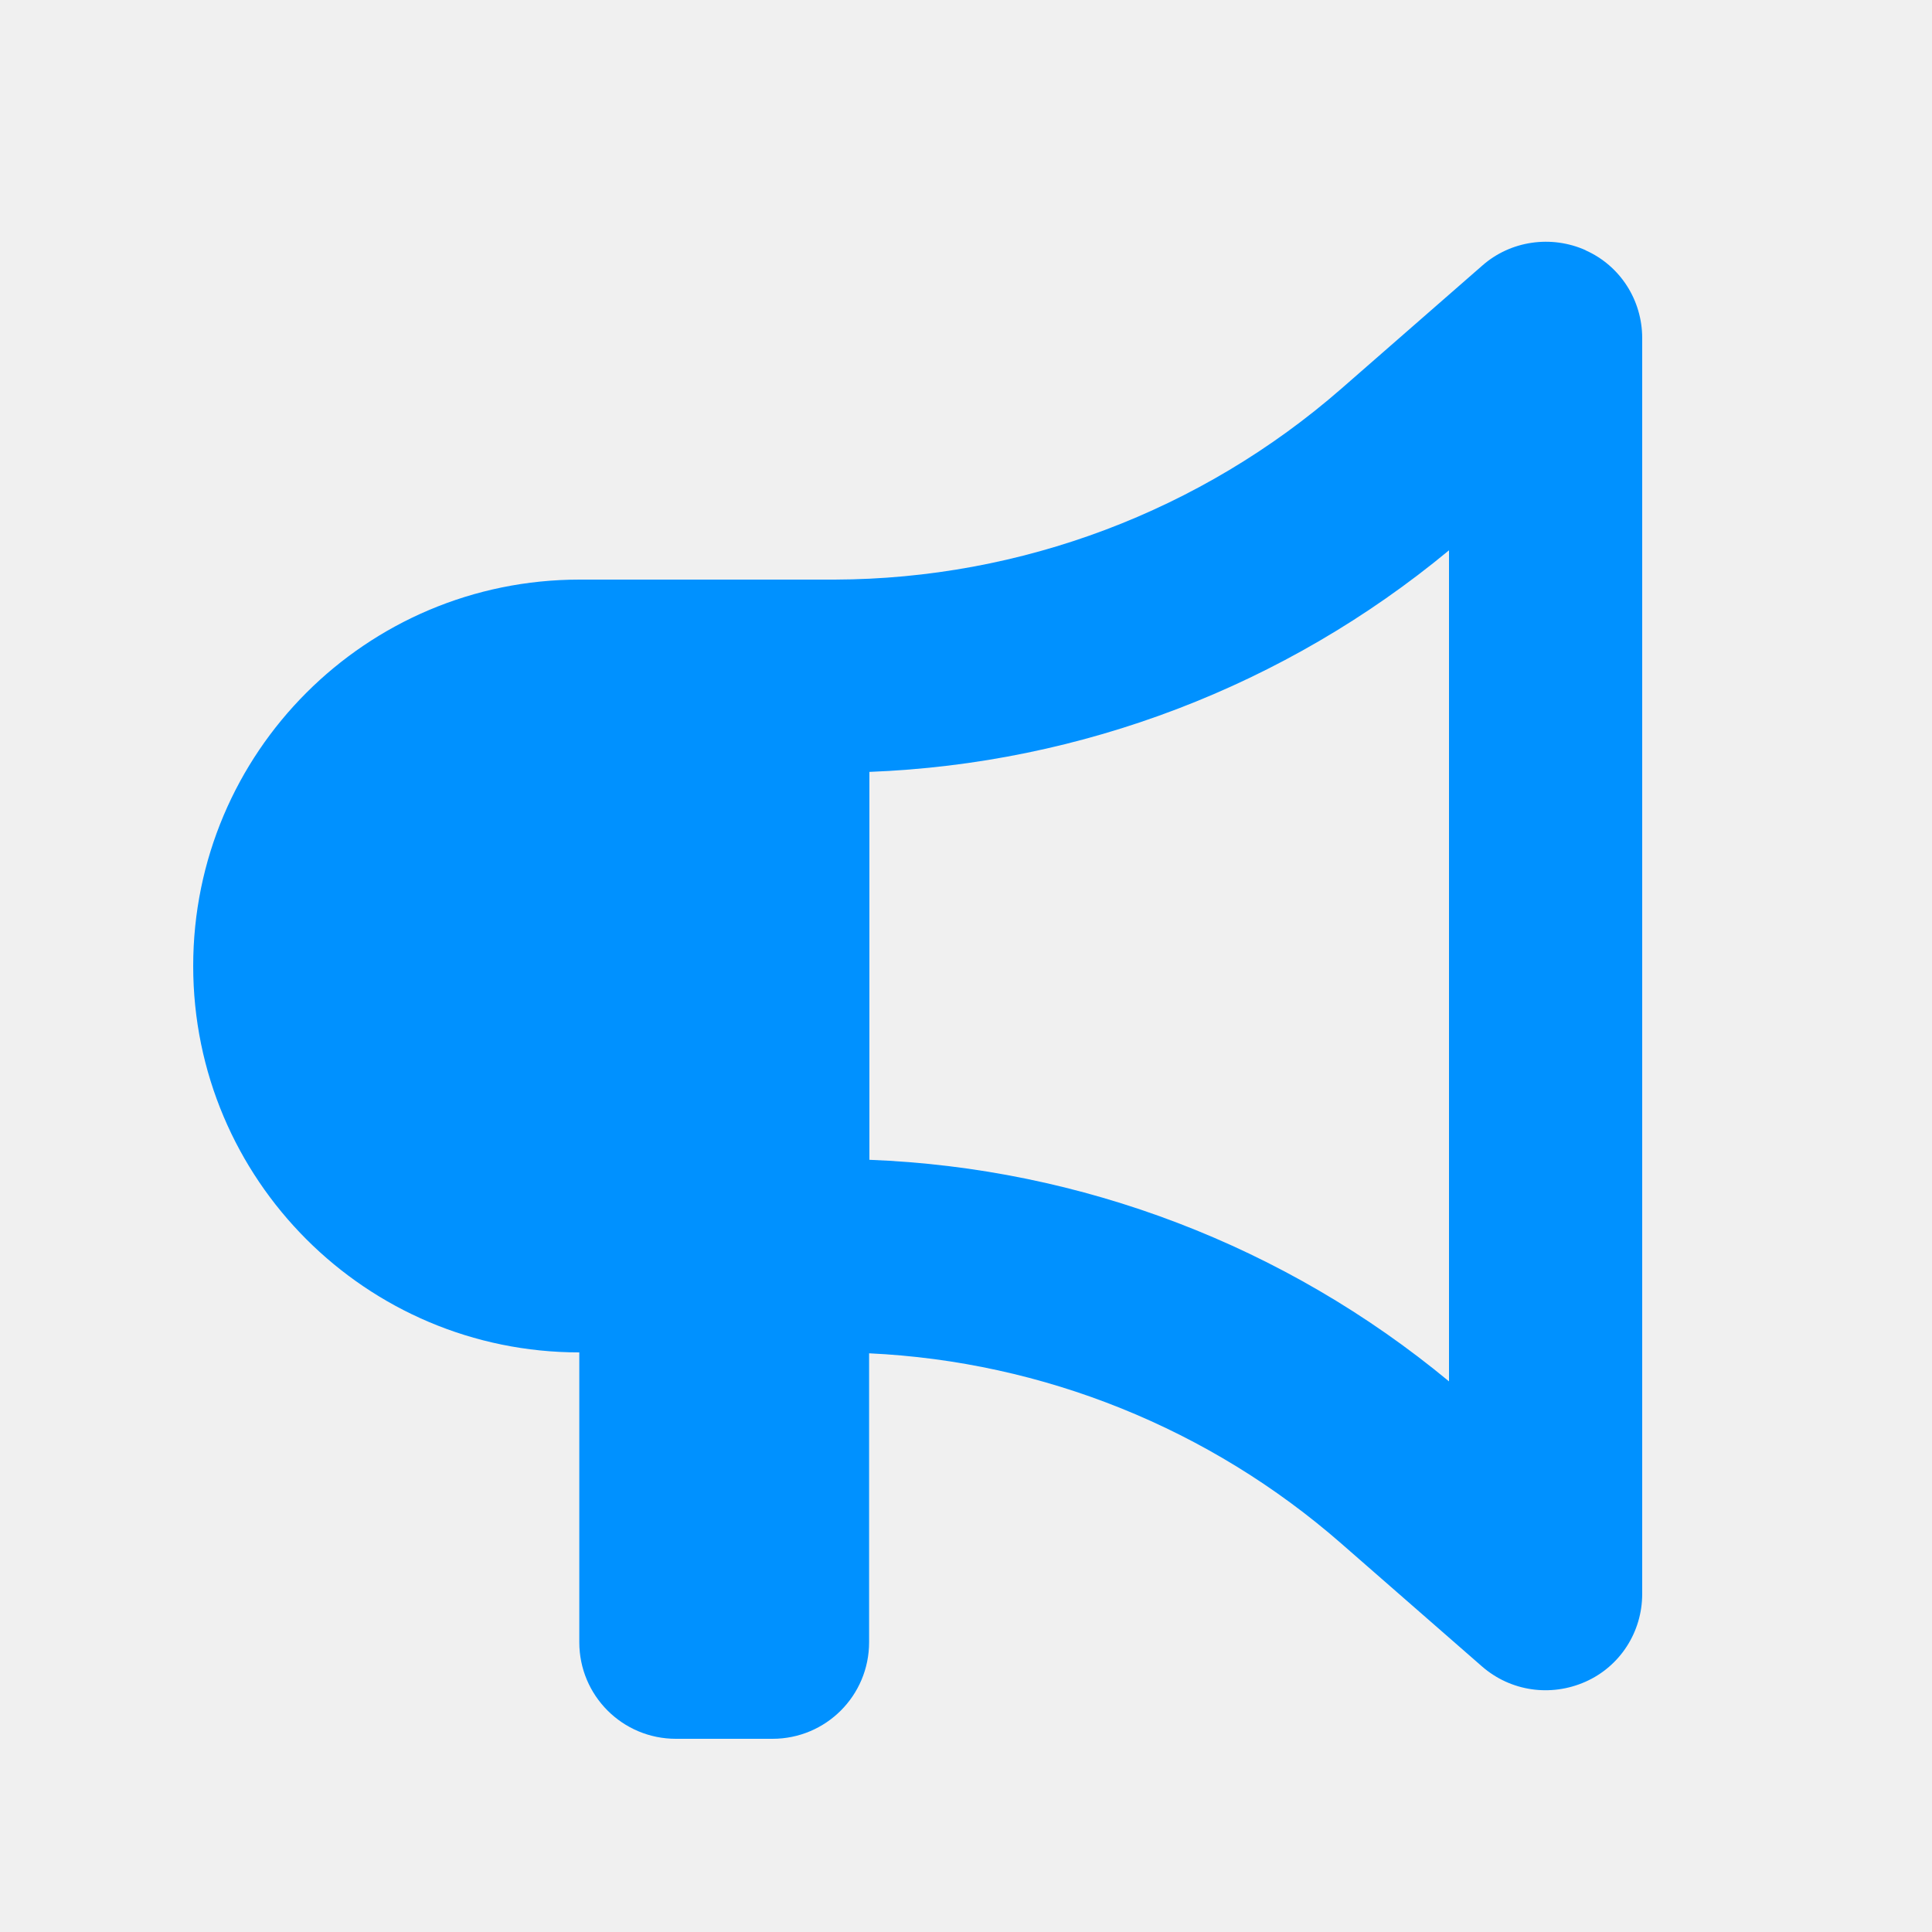
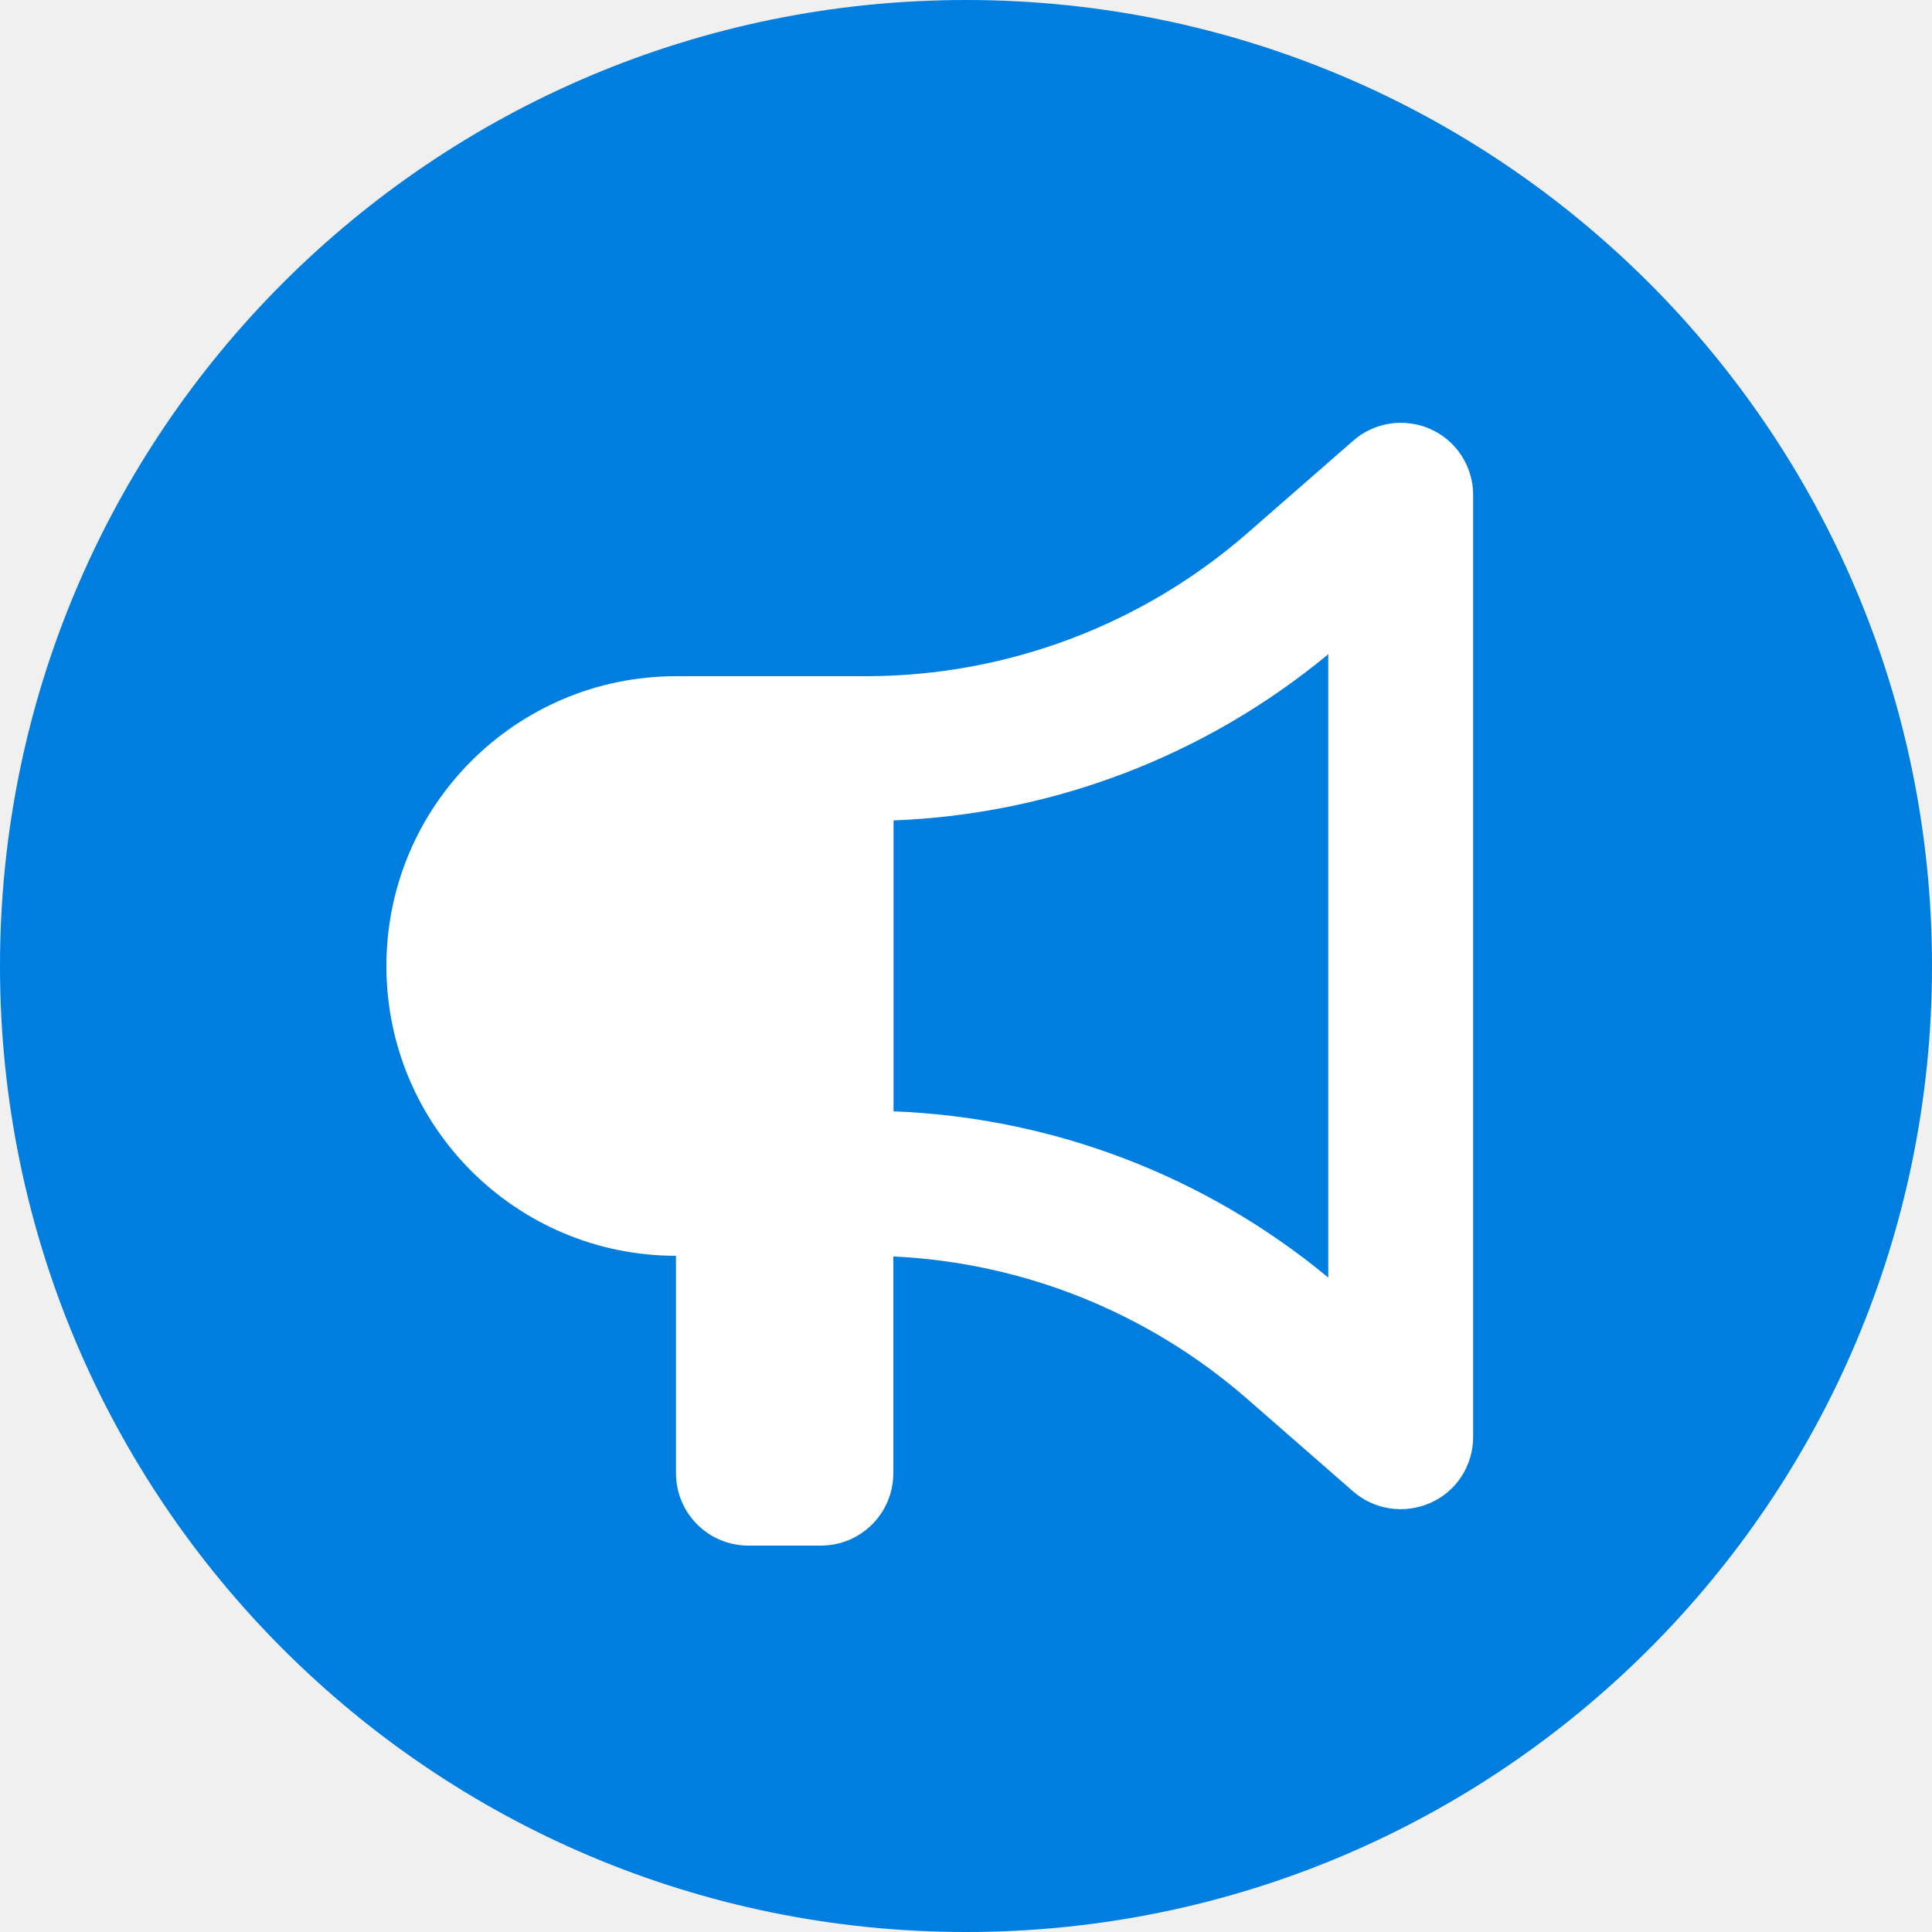
<svg xmlns="http://www.w3.org/2000/svg" viewBox="0 0 640 640">
-   <path fill="#0091ff" d="M525.2 82.9C536.7 88 544 99.4 544 112L544 528C544 540.6 536.7 552 525.2 557.1C513.7 562.2 500.4 560.3 490.9 552L444.3 511.3C400.7 473.2 345.6 451 287.9 448.3L287.9 544C287.9 561.7 273.6 576 255.9 576L223.9 576C206.2 576 191.9 561.7 191.9 544L191.9 448C121.3 448 64 390.7 64 320C64 249.3 121.3 192 192 192L276.5 192C338.3 191.8 397.9 169.3 444.4 128.7L491 88C500.4 79.7 513.9 77.8 525.3 82.9zM288 384L288 384.2C358.3 386.9 425.8 412.7 480 457.6L480 182.3C425.8 227.2 358.3 253 288 255.7L288 384z" />
+   <circle cx="320" cy="320" r="320" fill="#007edf" />
+   <g transform="translate(80, 80) scale(0.75)">
+     <path fill="#ffffff" d="M525.2 82.9C536.7 88 544 99.4 544 112L544 528C544 540.6 536.7 552 525.2 557.1C513.7 562.2 500.4 560.3 490.9 552L444.3 511.3C400.7 473.2 345.6 451 287.9 448.3L287.9 544C287.9 561.7 273.6 576 255.9 576L223.9 576C206.2 576 191.9 561.7 191.9 544L191.9 448C121.3 448 64 390.7 64 320C64 249.3 121.3 192 192 192L276.5 192C338.3 191.8 397.9 169.3 444.4 128.7L491 88C500.4 79.7 513.9 77.8 525.3 82.9zM288 384L288 384.2C358.3 386.9 425.8 412.7 480 457.6L480 182.3C425.8 227.2 358.3 253 288 255.7L288 384z" />
+   </g>
</svg>
